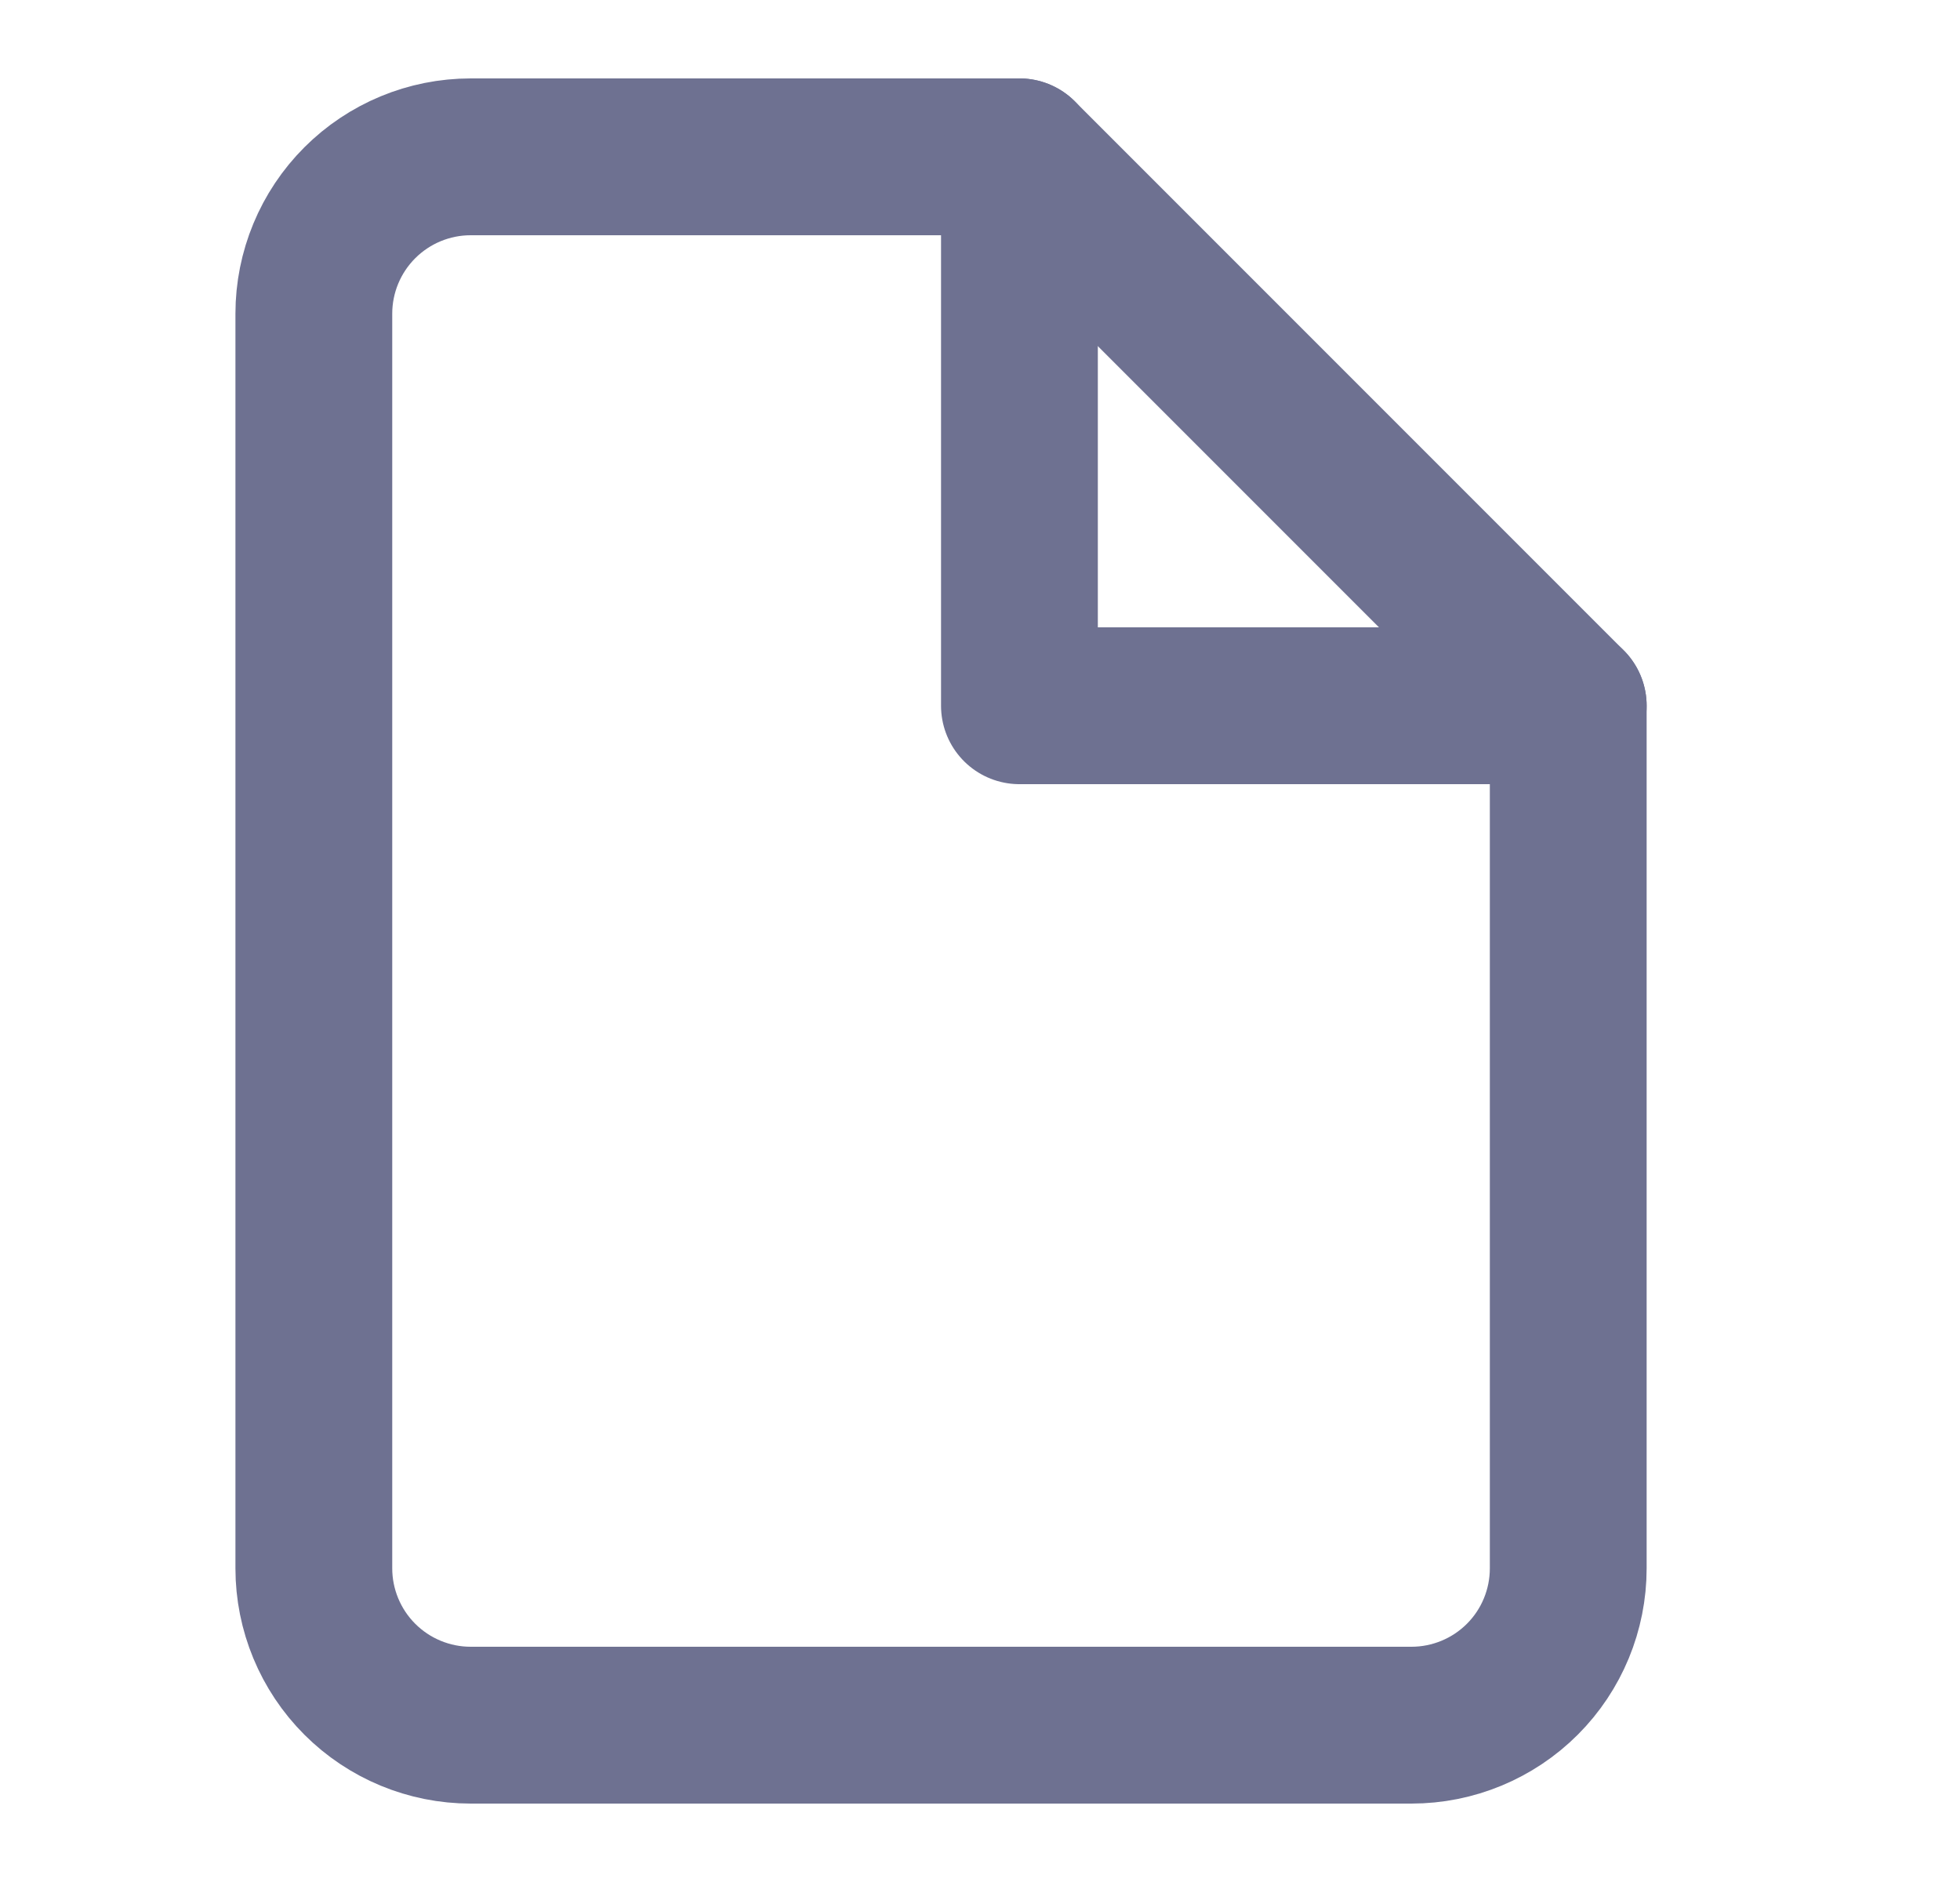
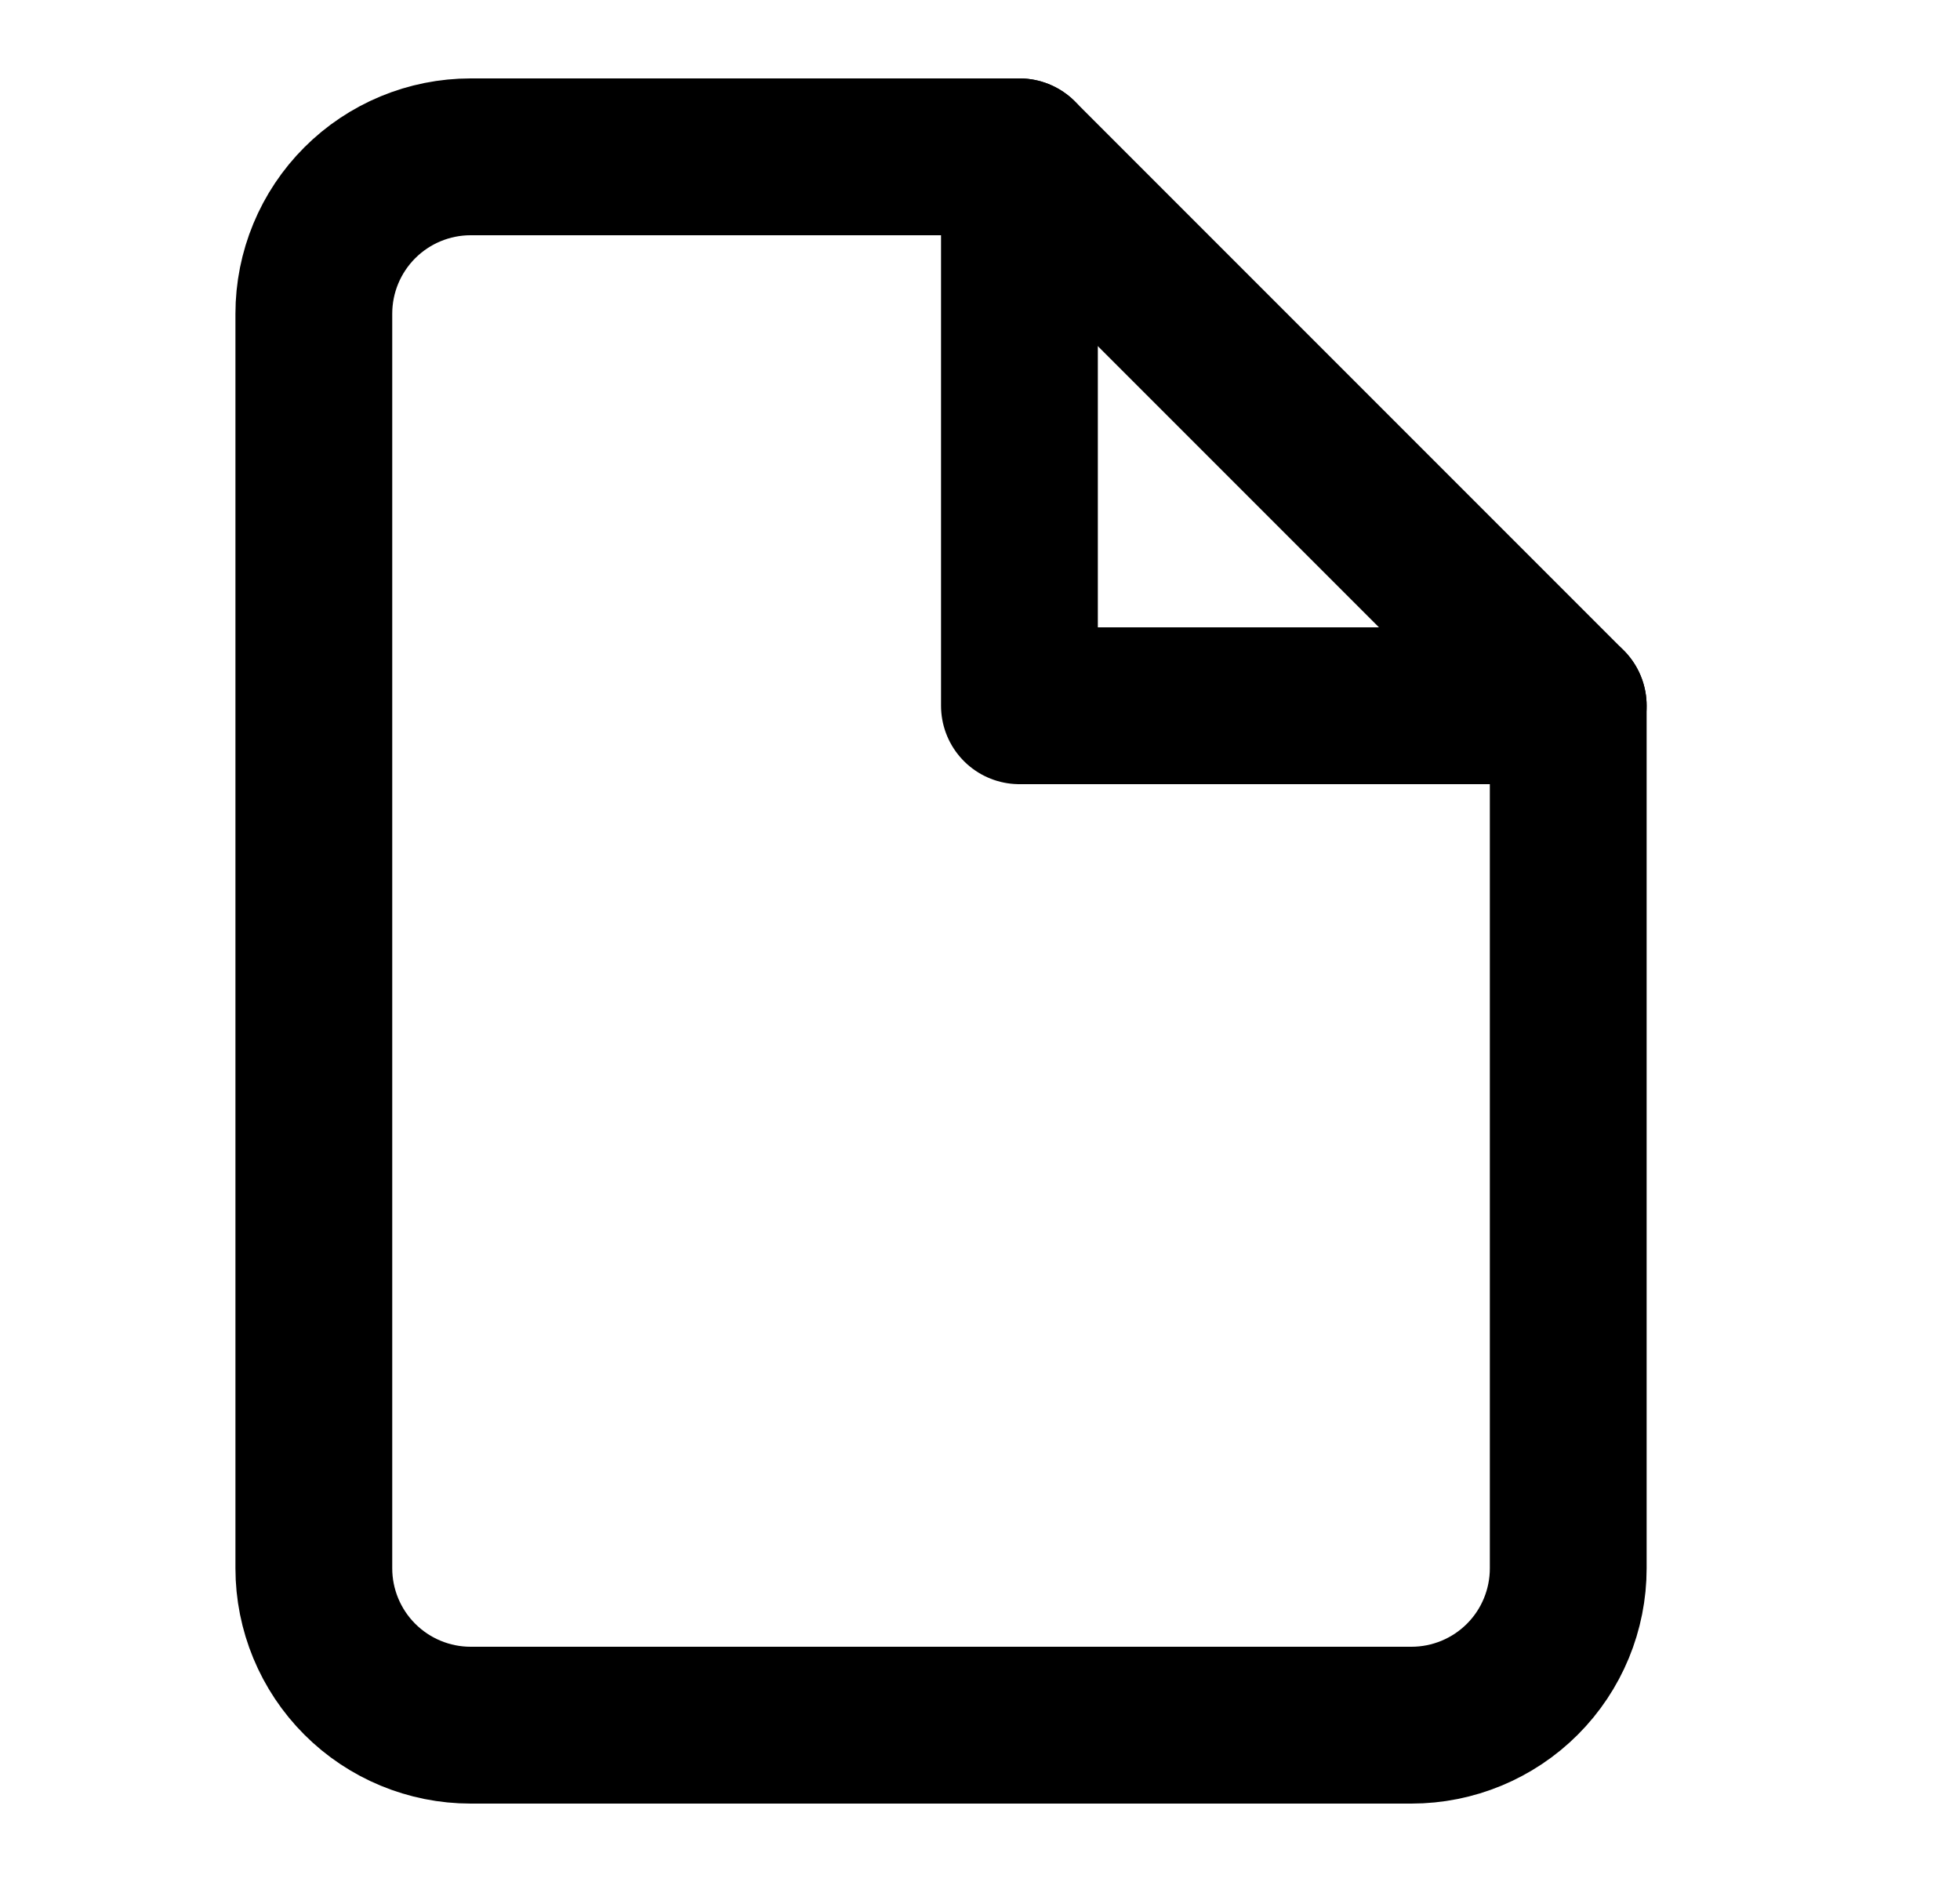
<svg xmlns="http://www.w3.org/2000/svg" width="25" height="24" viewBox="0 0 25 24" fill="none">
-   <path d="M13.003 2H6.003C5.473 2 4.964 2.211 4.589 2.586C4.214 2.961 4.003 3.47 4.003 4V20C4.003 20.53 4.214 21.039 4.589 21.414C4.964 21.789 5.473 22 6.003 22H18.003C18.534 22 19.043 21.789 19.418 21.414C19.793 21.039 20.003 20.53 20.003 20V9L13.003 2Z" stroke="#6E7191" stroke-width="2" stroke-linecap="round" stroke-linejoin="round" />
-   <path d="M13.003 2V9H20.003" stroke="#6E7191" stroke-width="2" stroke-linecap="round" stroke-linejoin="round" />
+   <path d="M13.003 2H6.003C5.473 2 4.964 2.211 4.589 2.586C4.214 2.961 4.003 3.47 4.003 4V20C4.003 20.53 4.214 21.039 4.589 21.414C4.964 21.789 5.473 22 6.003 22H18.003C18.534 22 19.043 21.789 19.418 21.414C19.793 21.039 20.003 20.53 20.003 20V9L13.003 2Z" stroke="currentColor" stroke-width="2" stroke-linecap="round" stroke-linejoin="round" />
+   <path d="M13.003 2V9H20.003" stroke="currentColor" stroke-width="2" stroke-linecap="round" stroke-linejoin="round" />
</svg>
